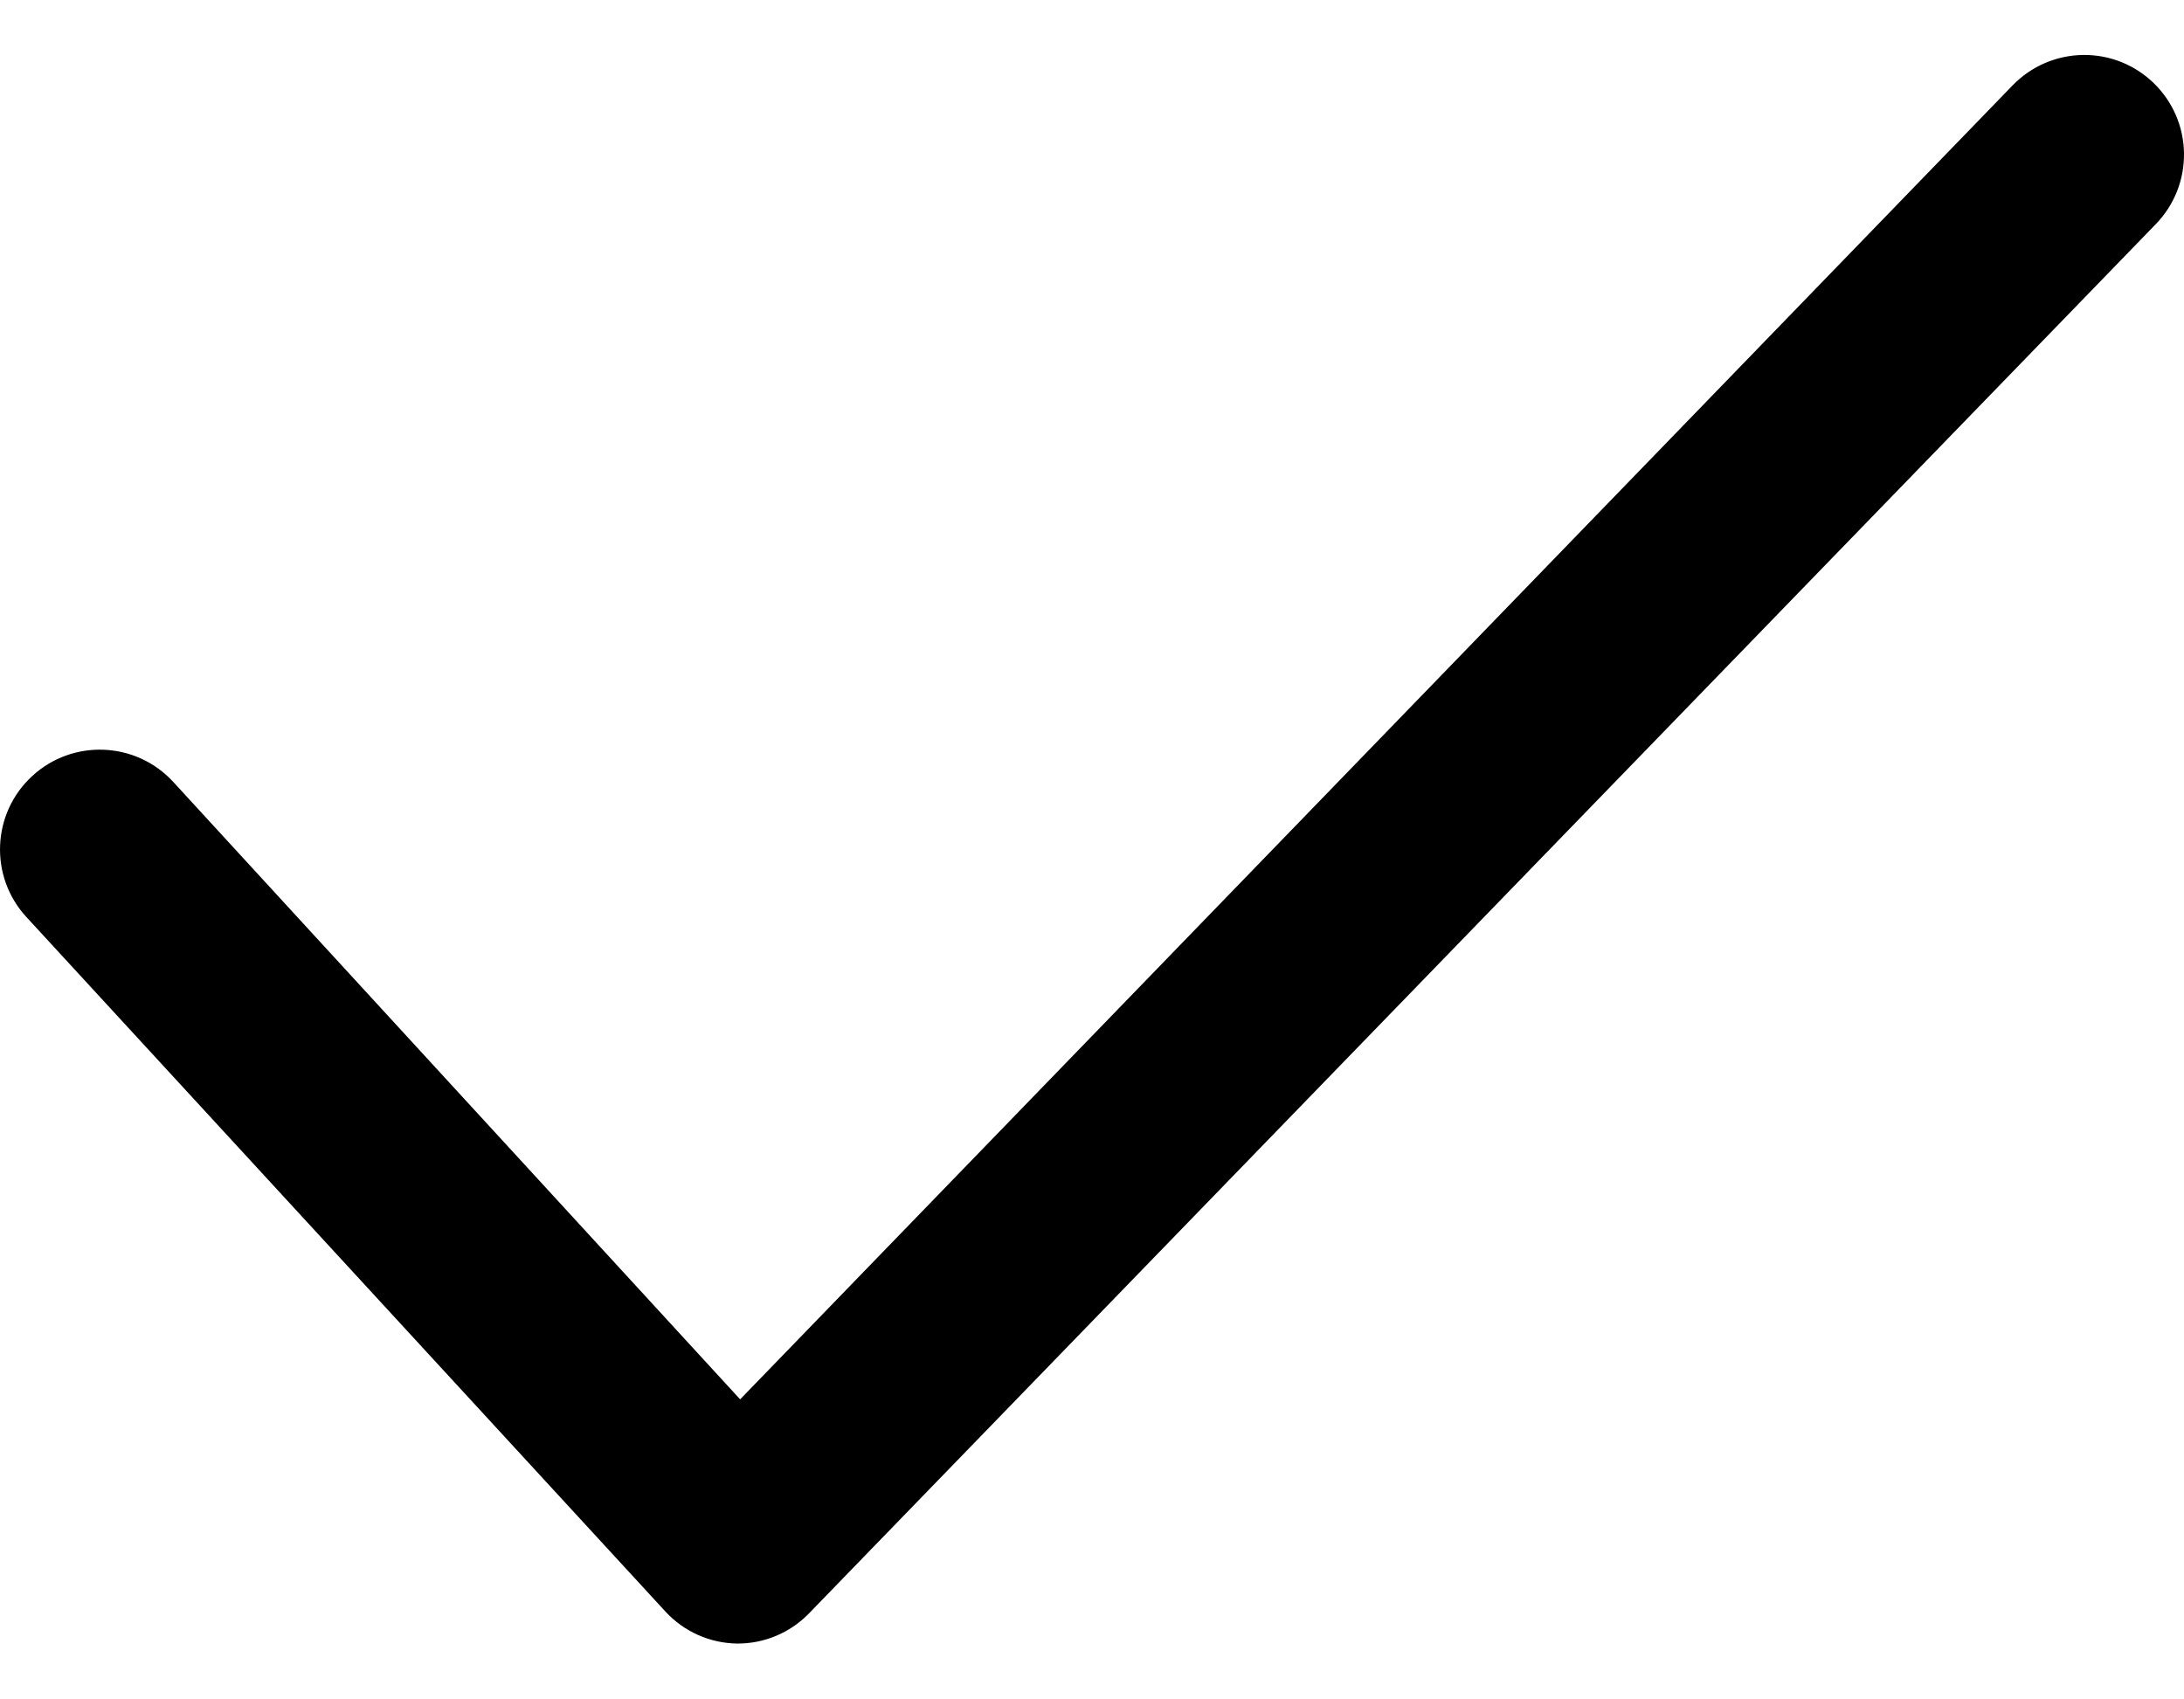
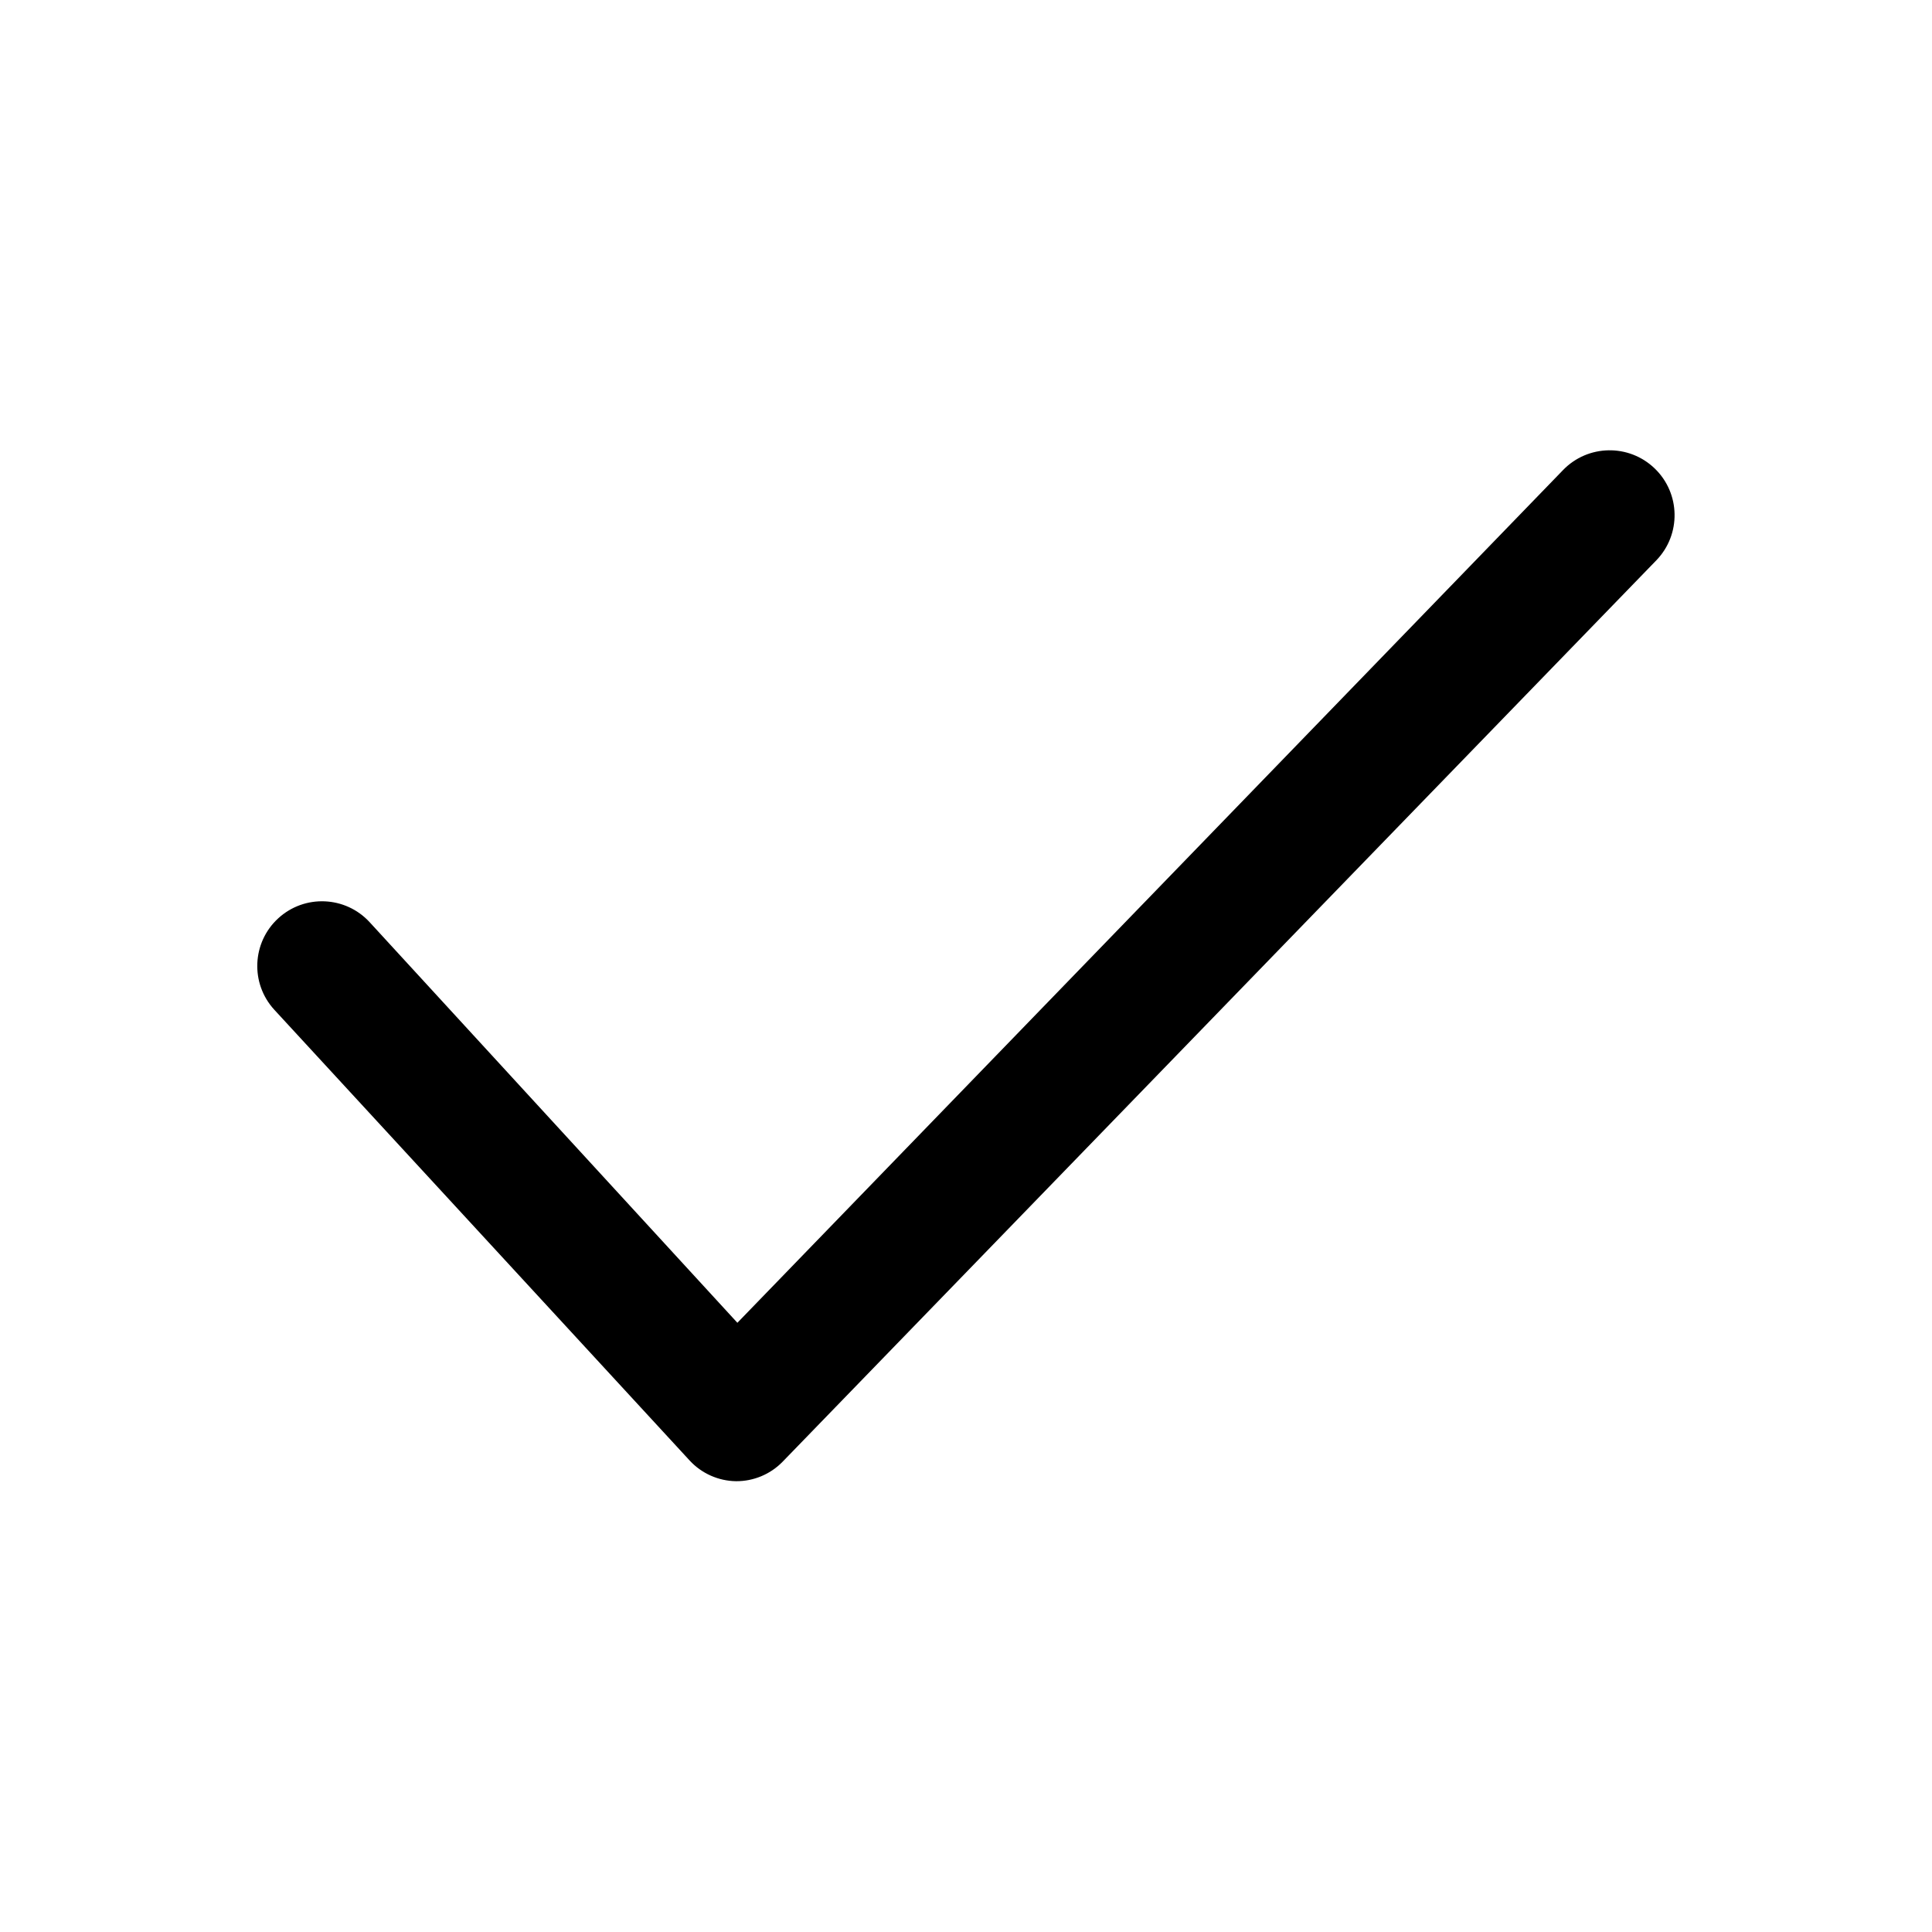
- <svg xmlns="http://www.w3.org/2000/svg" fill="none" viewBox="0 0 18 14">
-   <path fill="currentColor" d="M6.075 13.547a.819.819 0 0 1-.589-.262L.217 7.558a.822.822 0 0 1 1.211-1.113l4.672 5.089L16.589.702a.823.823 0 0 1 .578-.249.822.822 0 0 1 .833.81.822.822 0 0 1-.232.584L6.664 13.302a.818.818 0 0 1-.589.245Z" />
+ <svg xmlns="http://www.w3.org/2000/svg" viewBox="0 0 30 30" fill="none">
+   <path d="M11.43 23a1 1 0 0 1-.72-.32l-6.45-7a1 1 0 1 1 1.48-1.36l5.71 6.22L24.27 7.3a1 1 0 1 1 1.45 1.4l-13.57 14a1 1 0 0 1-.72.3Z" fill="currentColor" />
</svg>
